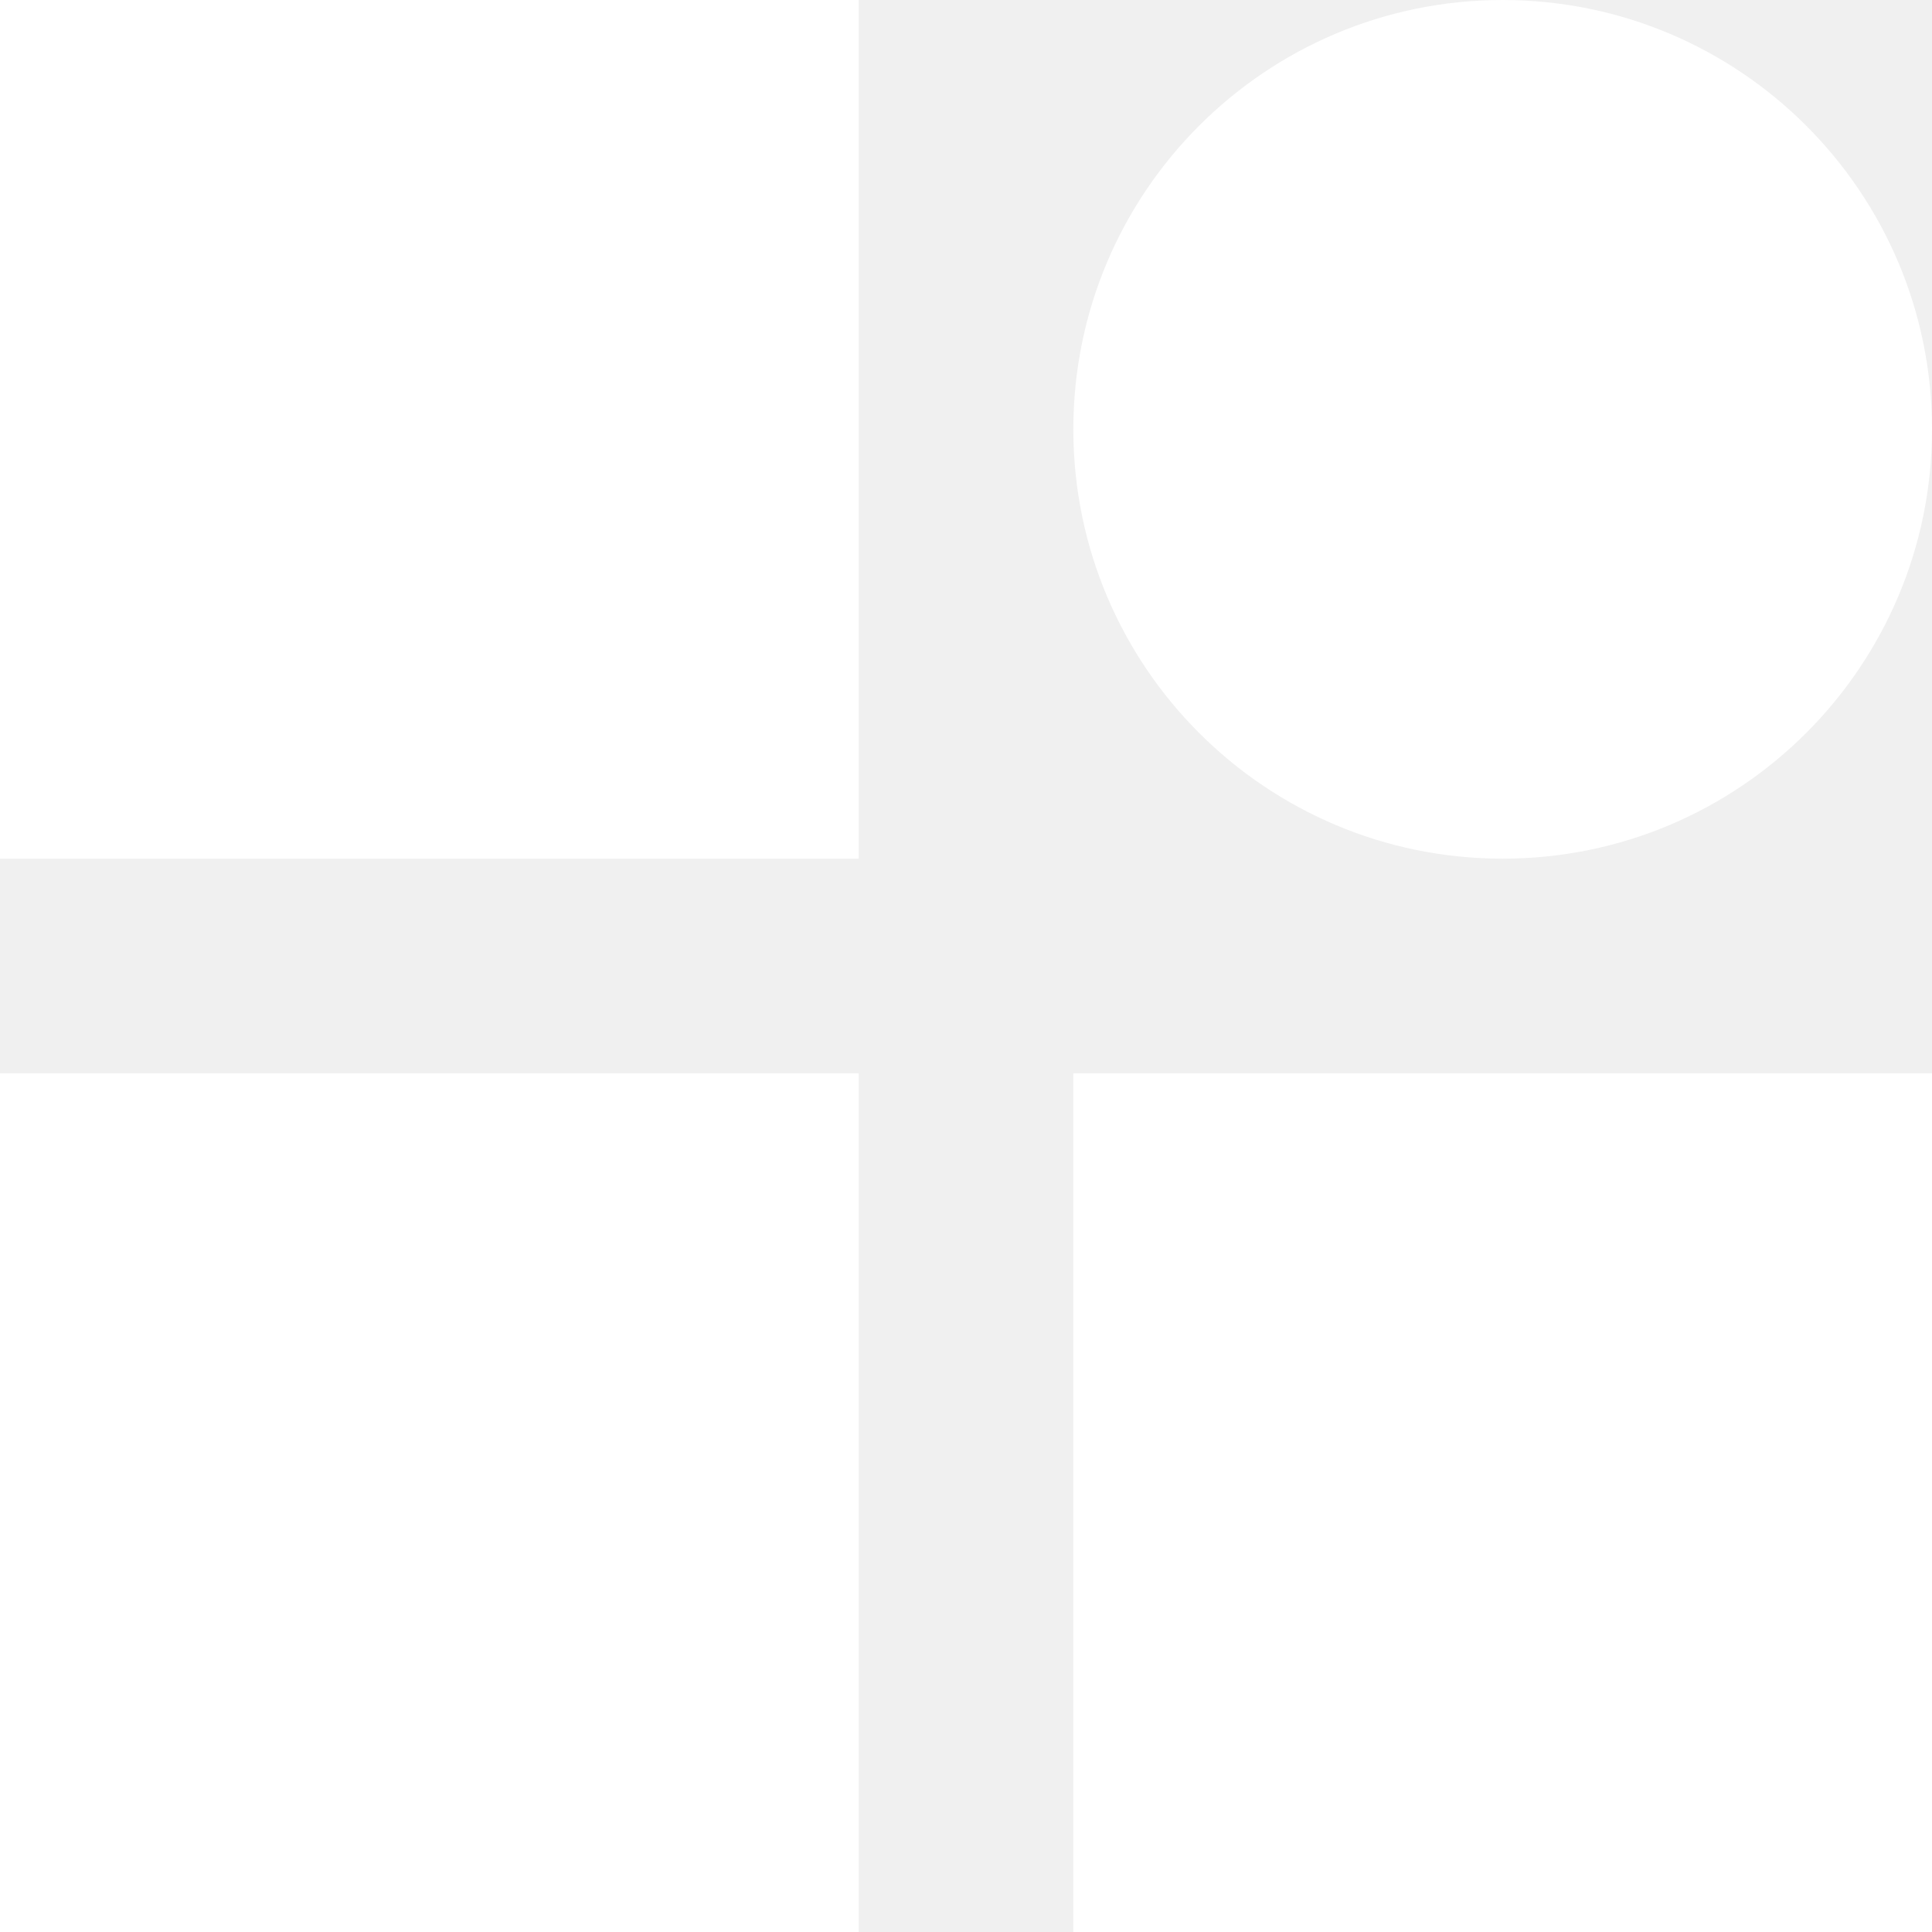
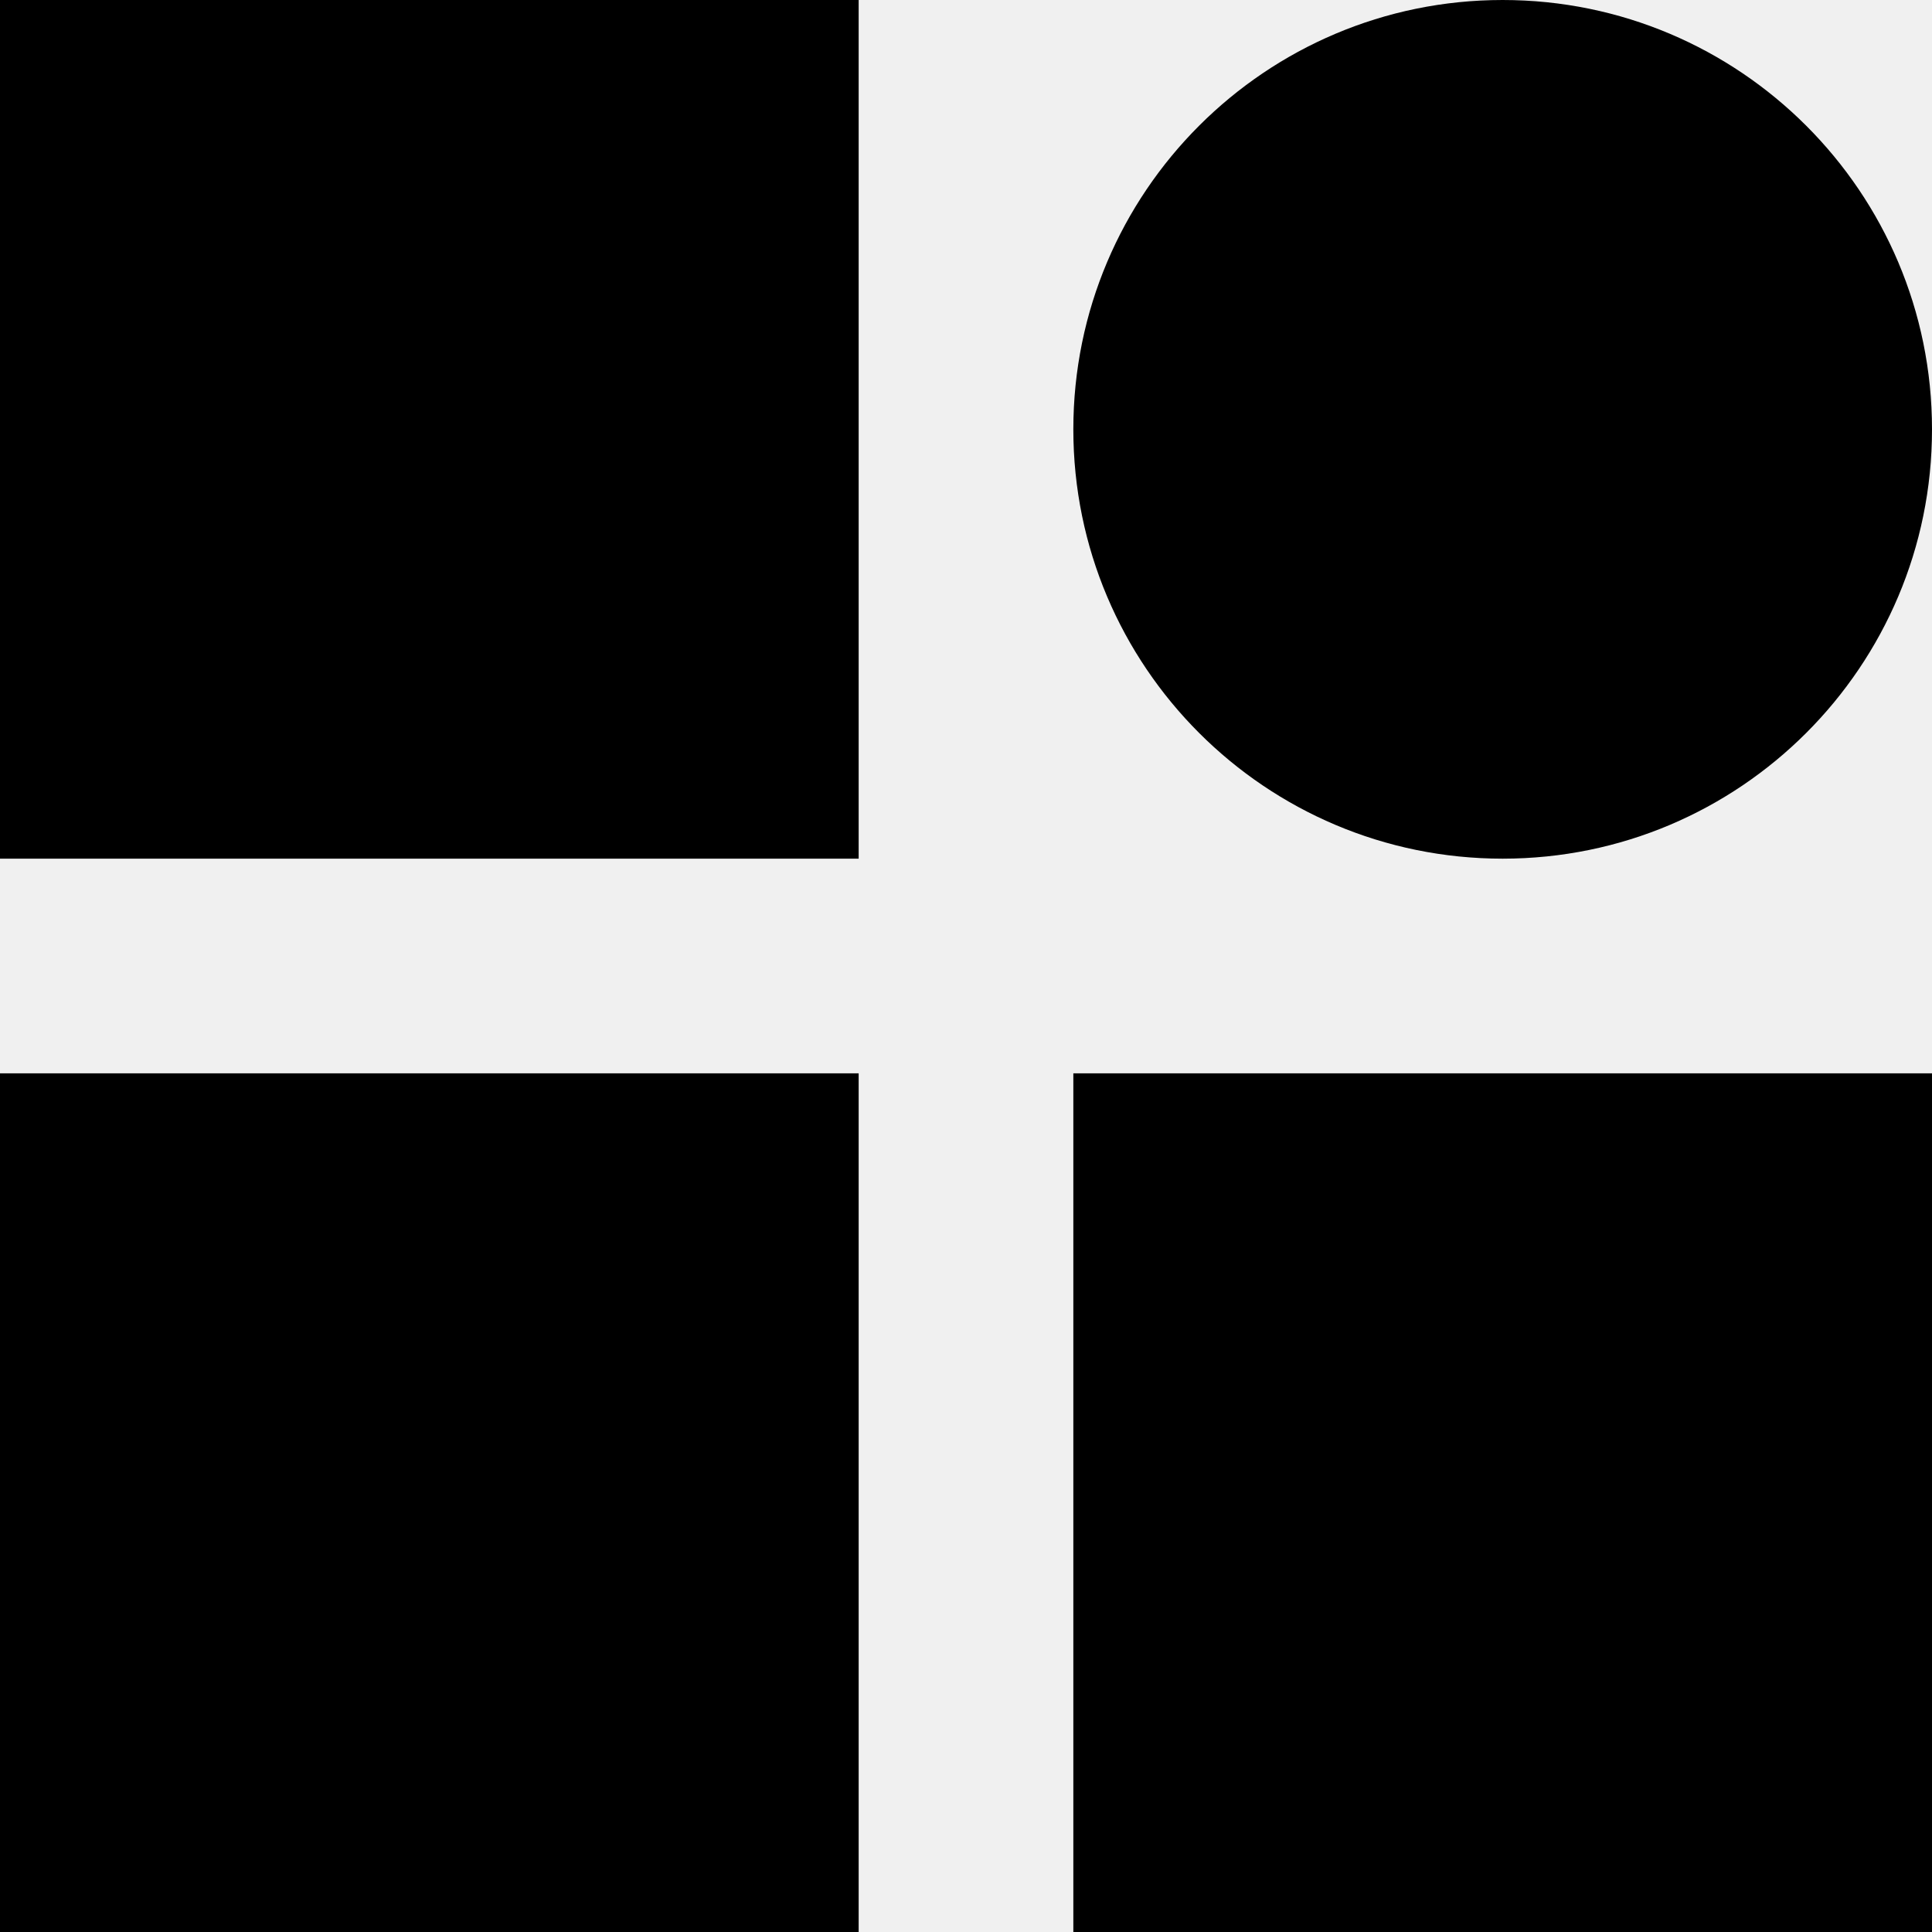
- <svg xmlns="http://www.w3.org/2000/svg" width="27" height="27" viewBox="0 0 27 27" fill="white">
+ <svg xmlns="http://www.w3.org/2000/svg" width="24" viewBox="0 0 27 27">
  <rect width="12" height="12" />
  <rect y="15" width="12" height="12" />
  <rect x="15" width="12" height="12" rx="6" />
  <rect x="15" y="15" width="12" height="12" />
</svg>
